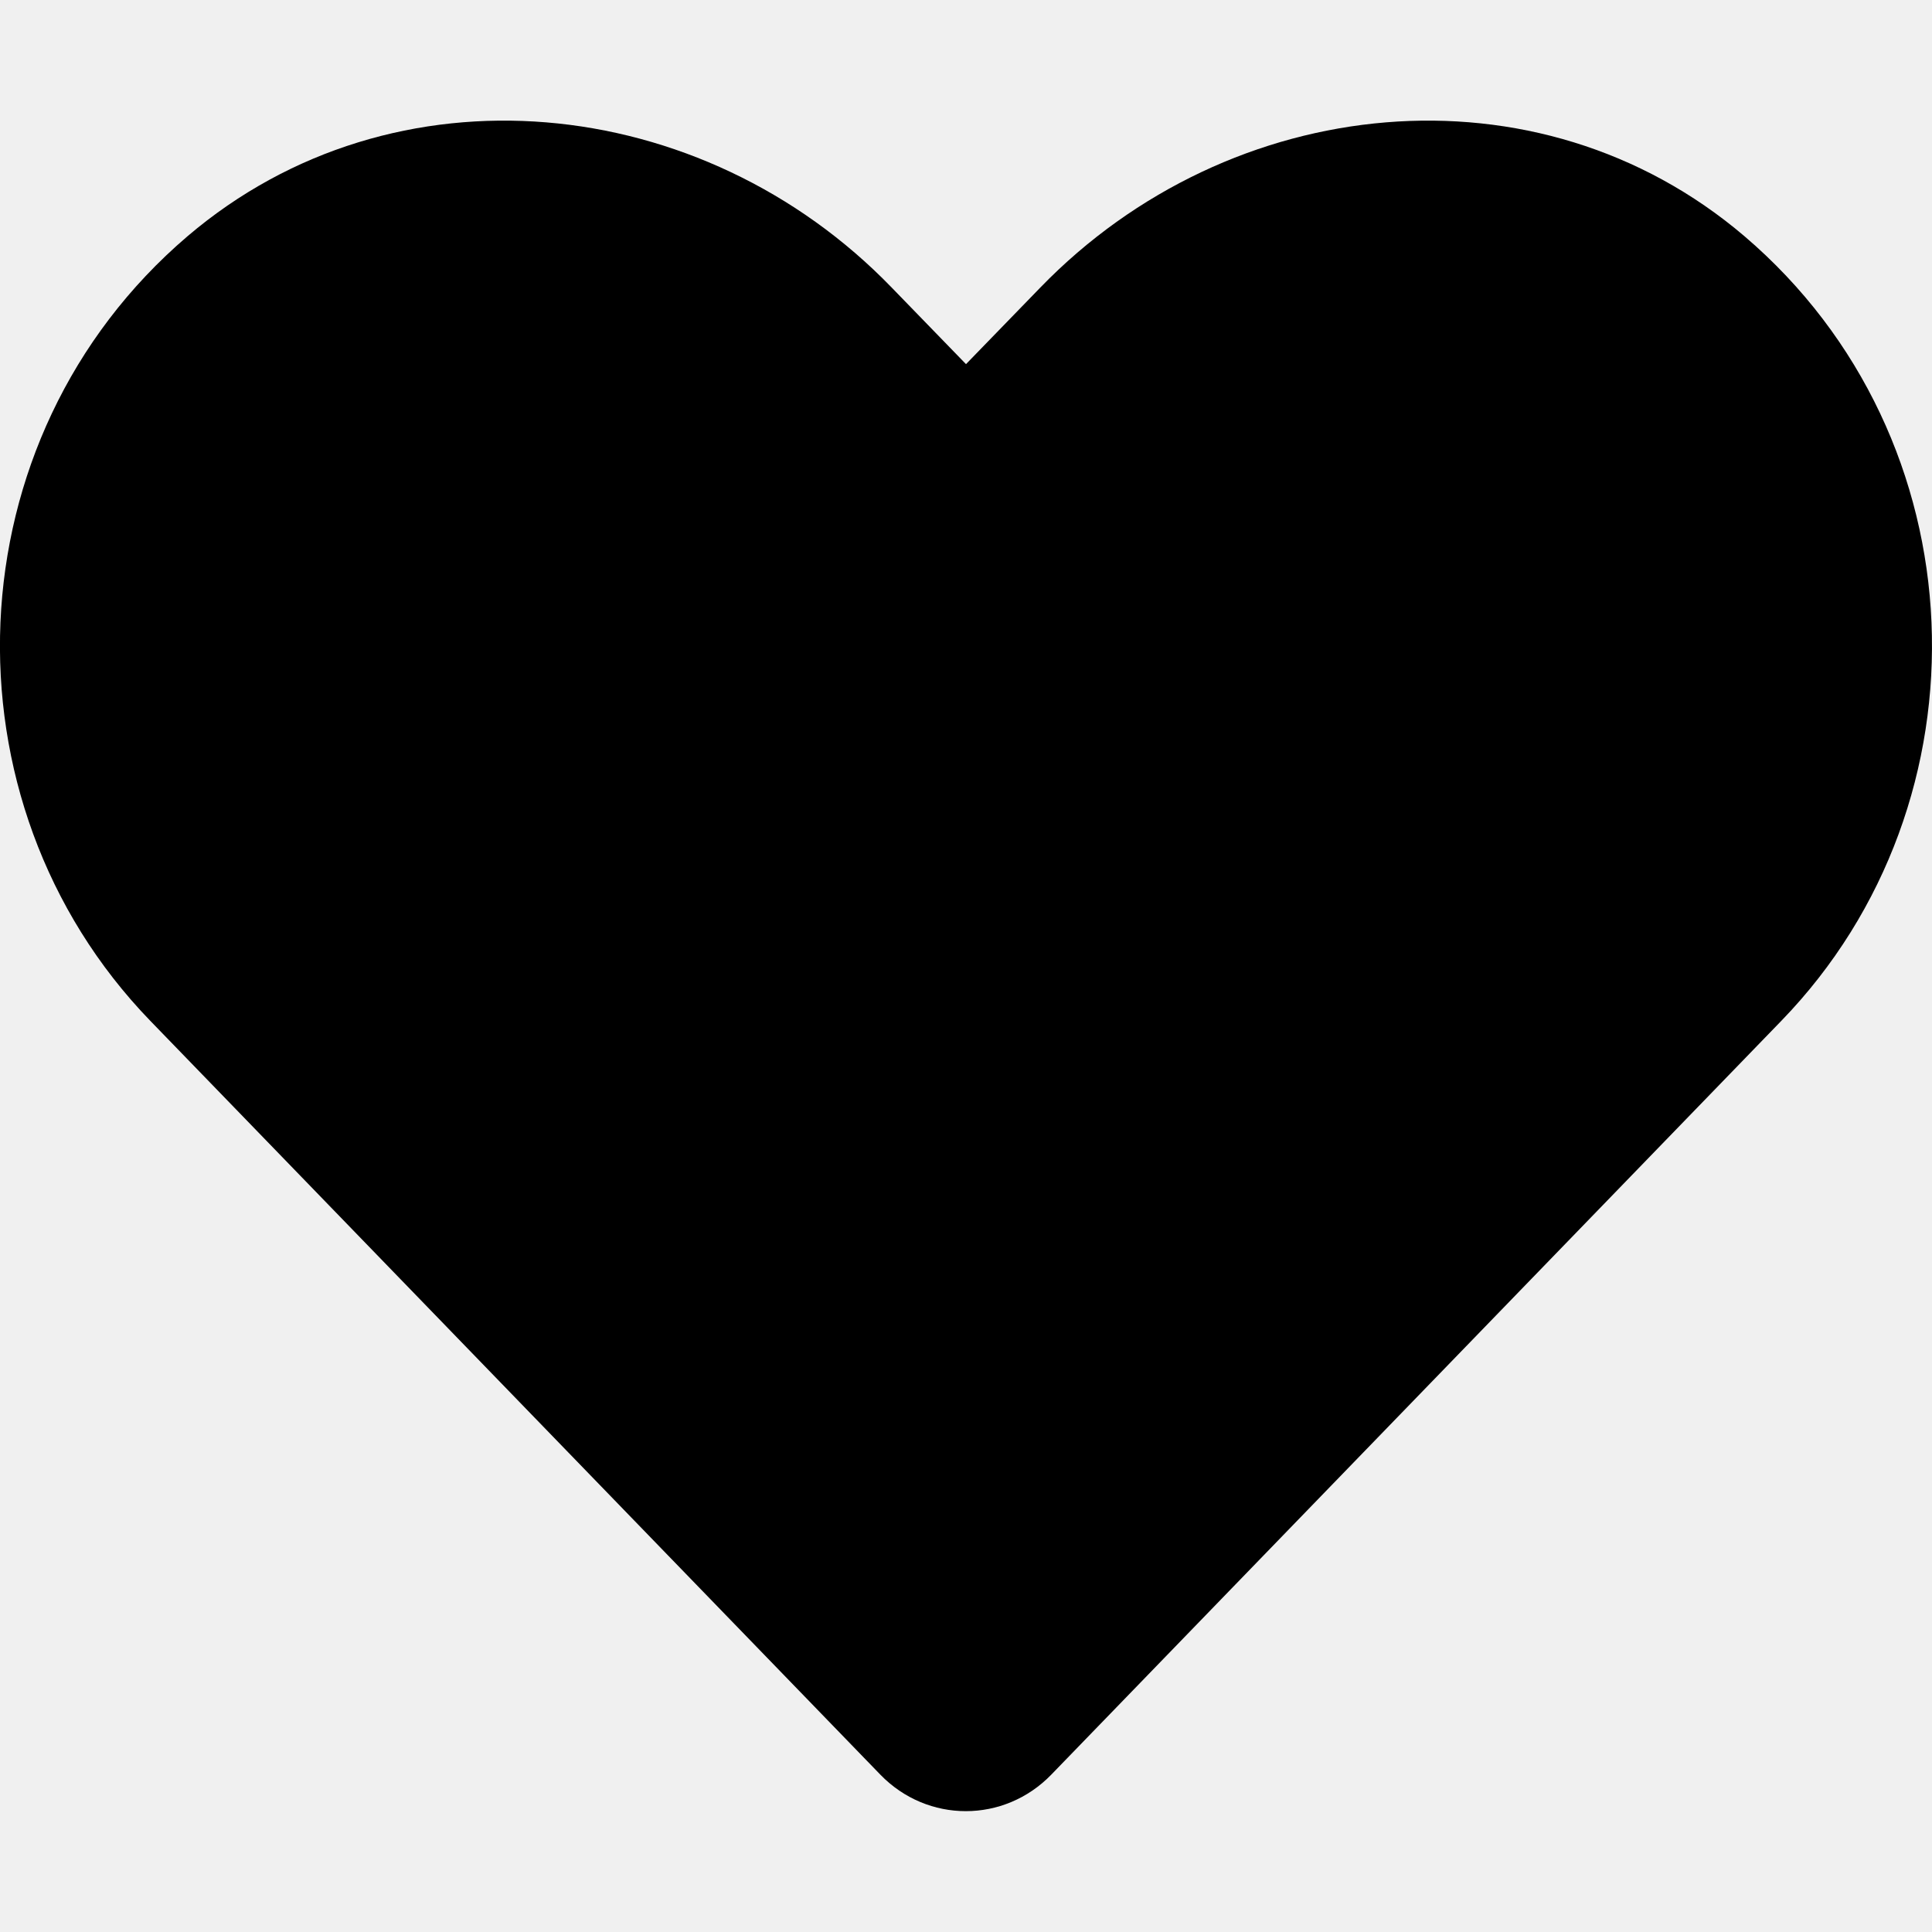
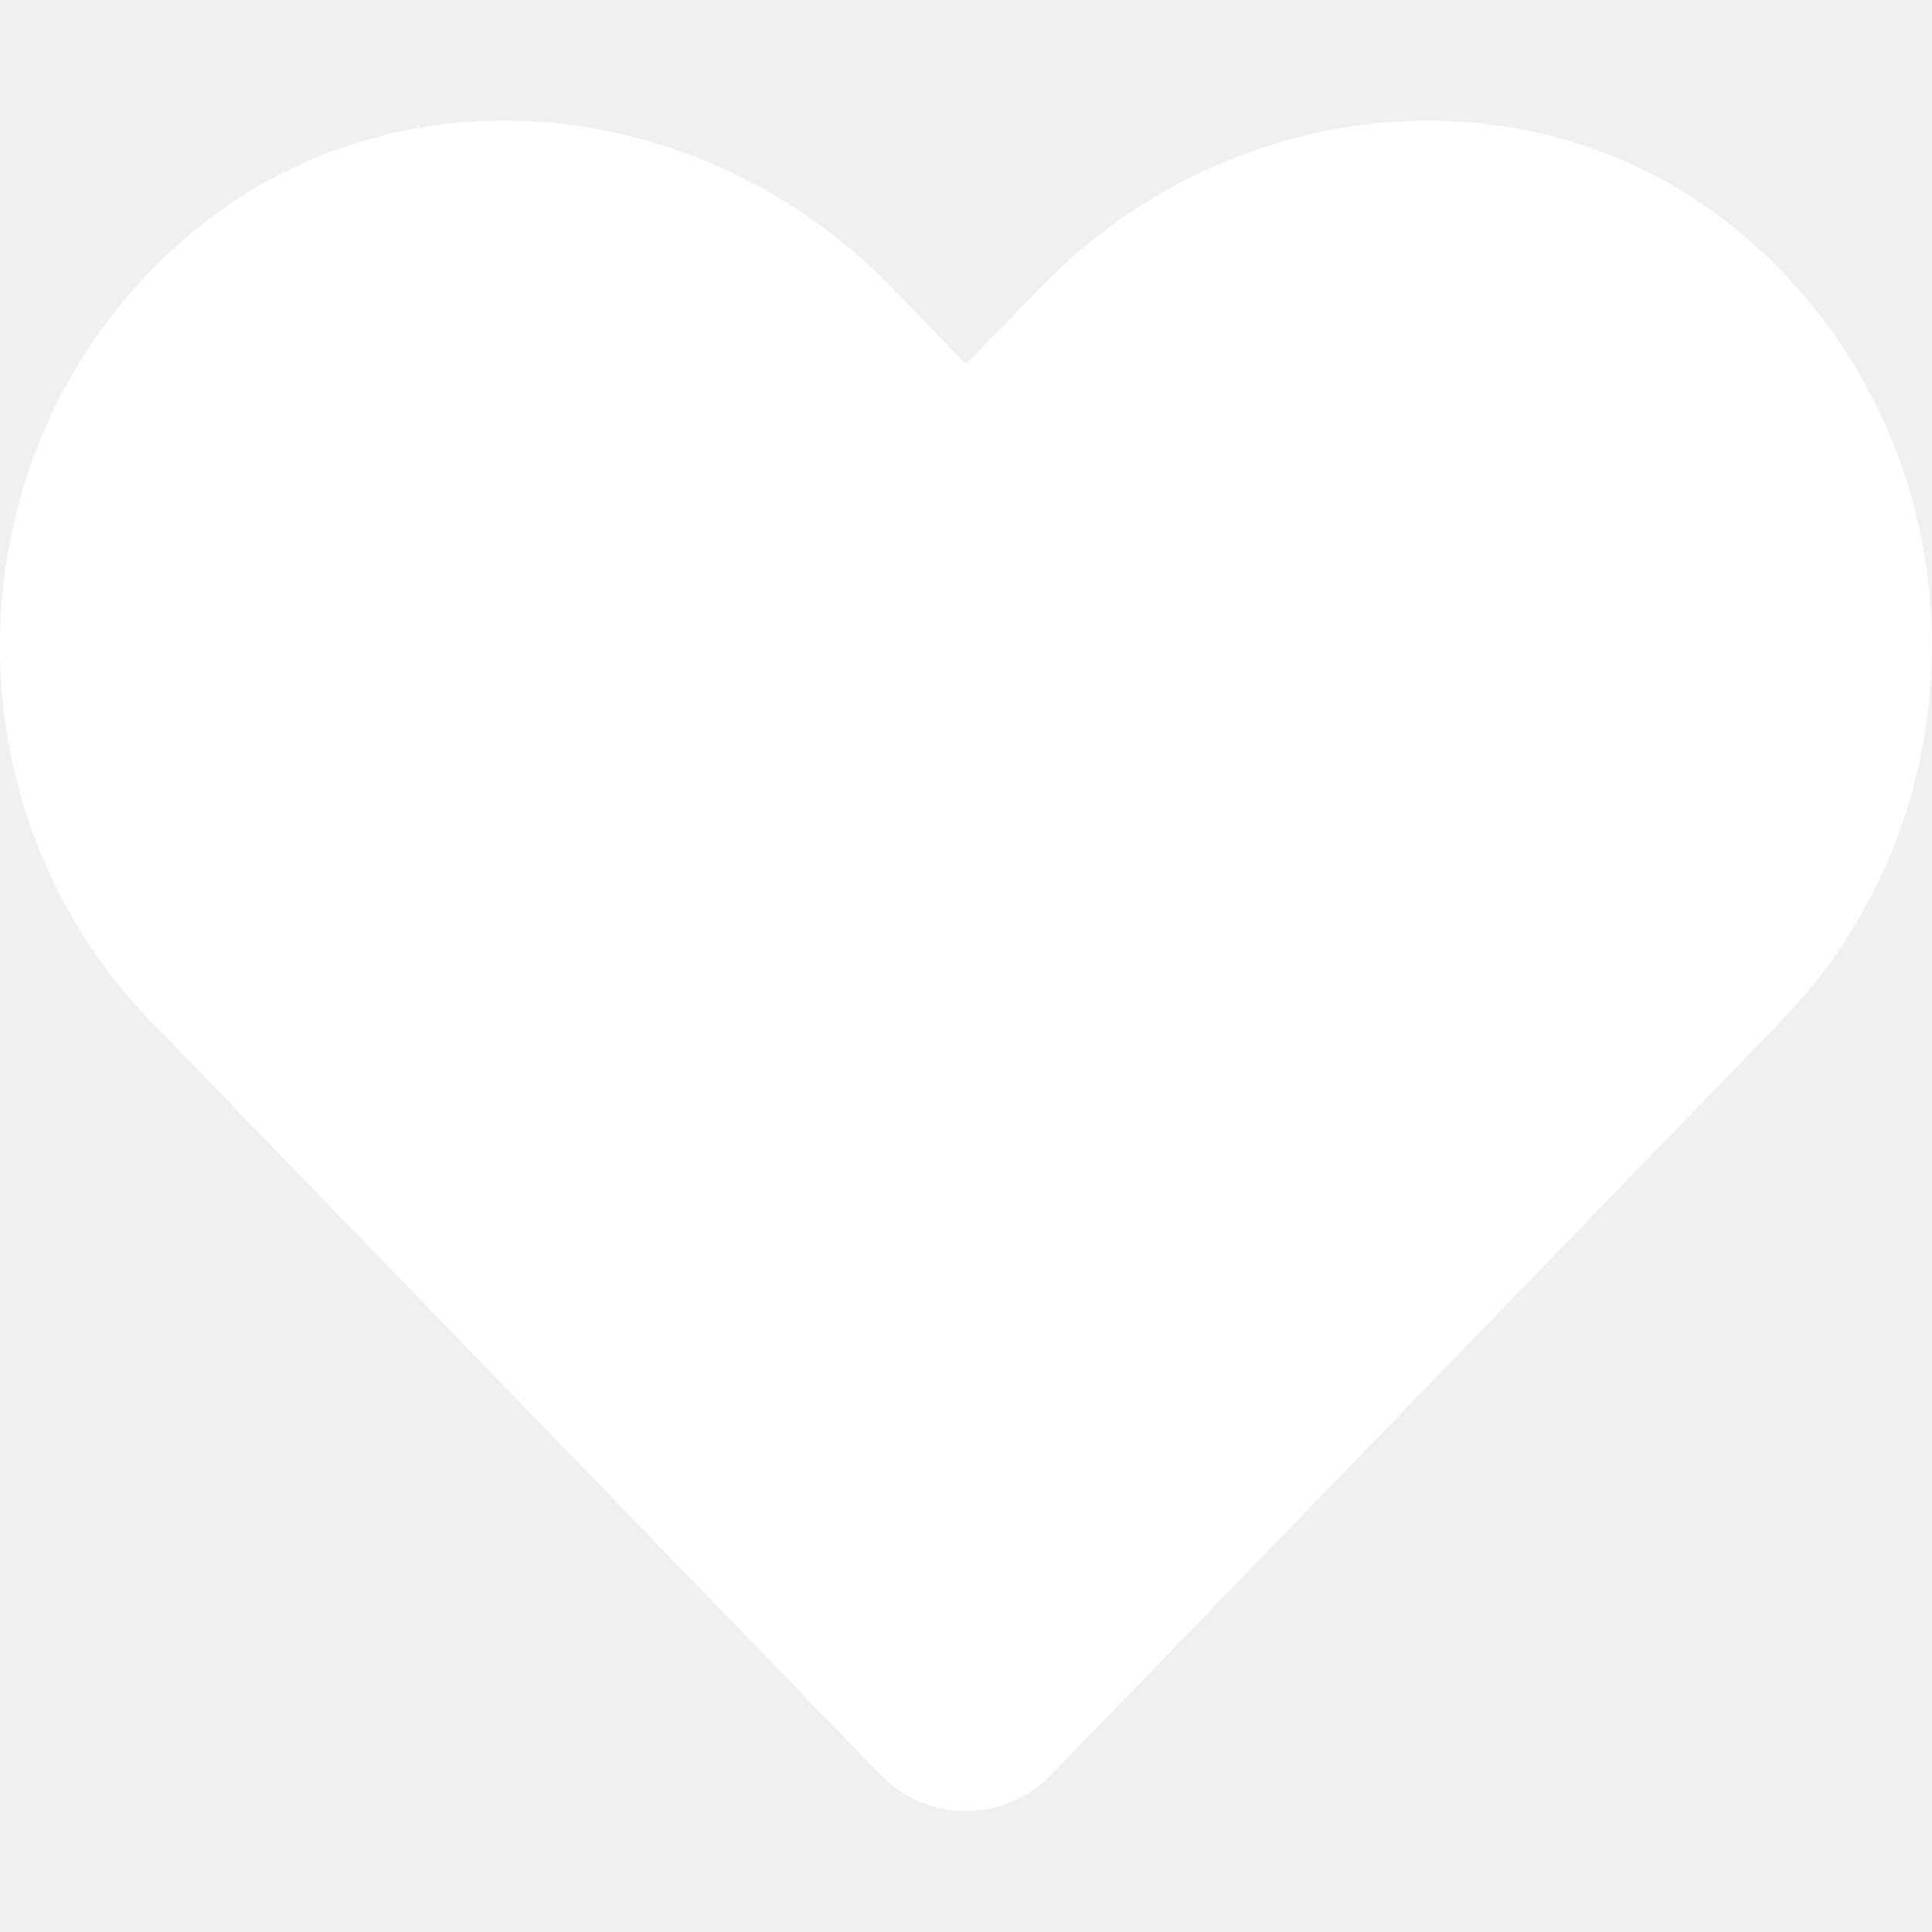
<svg xmlns="http://www.w3.org/2000/svg" aria-hidden="true" focusable="false" data-prefix="fas" data-icon="heart" class="svg-inline--fa fa-heart fa-w-16" role="img" viewBox="0 0 512 512">
-   <path fill="currentColor" d="M462.3 62.6C407.5 15.9 326 24.3 275.7 76.2L256 96.5l-19.7-20.3C186.1 24.3 104.5 15.9 49.7 62.6c-62.8 53.6-66.1 149.8-9.9 207.9l193.5 199.8c12.5 12.9 32.8 12.9 45.3 0l193.5-199.8c56.3-58.1 53-154.3-9.8-207.9z" />
+   <path fill="white" d="M462.3 62.6C407.5 15.9 326 24.3 275.7 76.2L256 96.5l-19.7-20.3C186.1 24.3 104.5 15.9 49.7 62.6c-62.8 53.6-66.1 149.8-9.9 207.9l193.5 199.8c12.5 12.9 32.8 12.9 45.3 0l193.5-199.8c56.3-58.1 53-154.3-9.8-207.9z" />
</svg>
